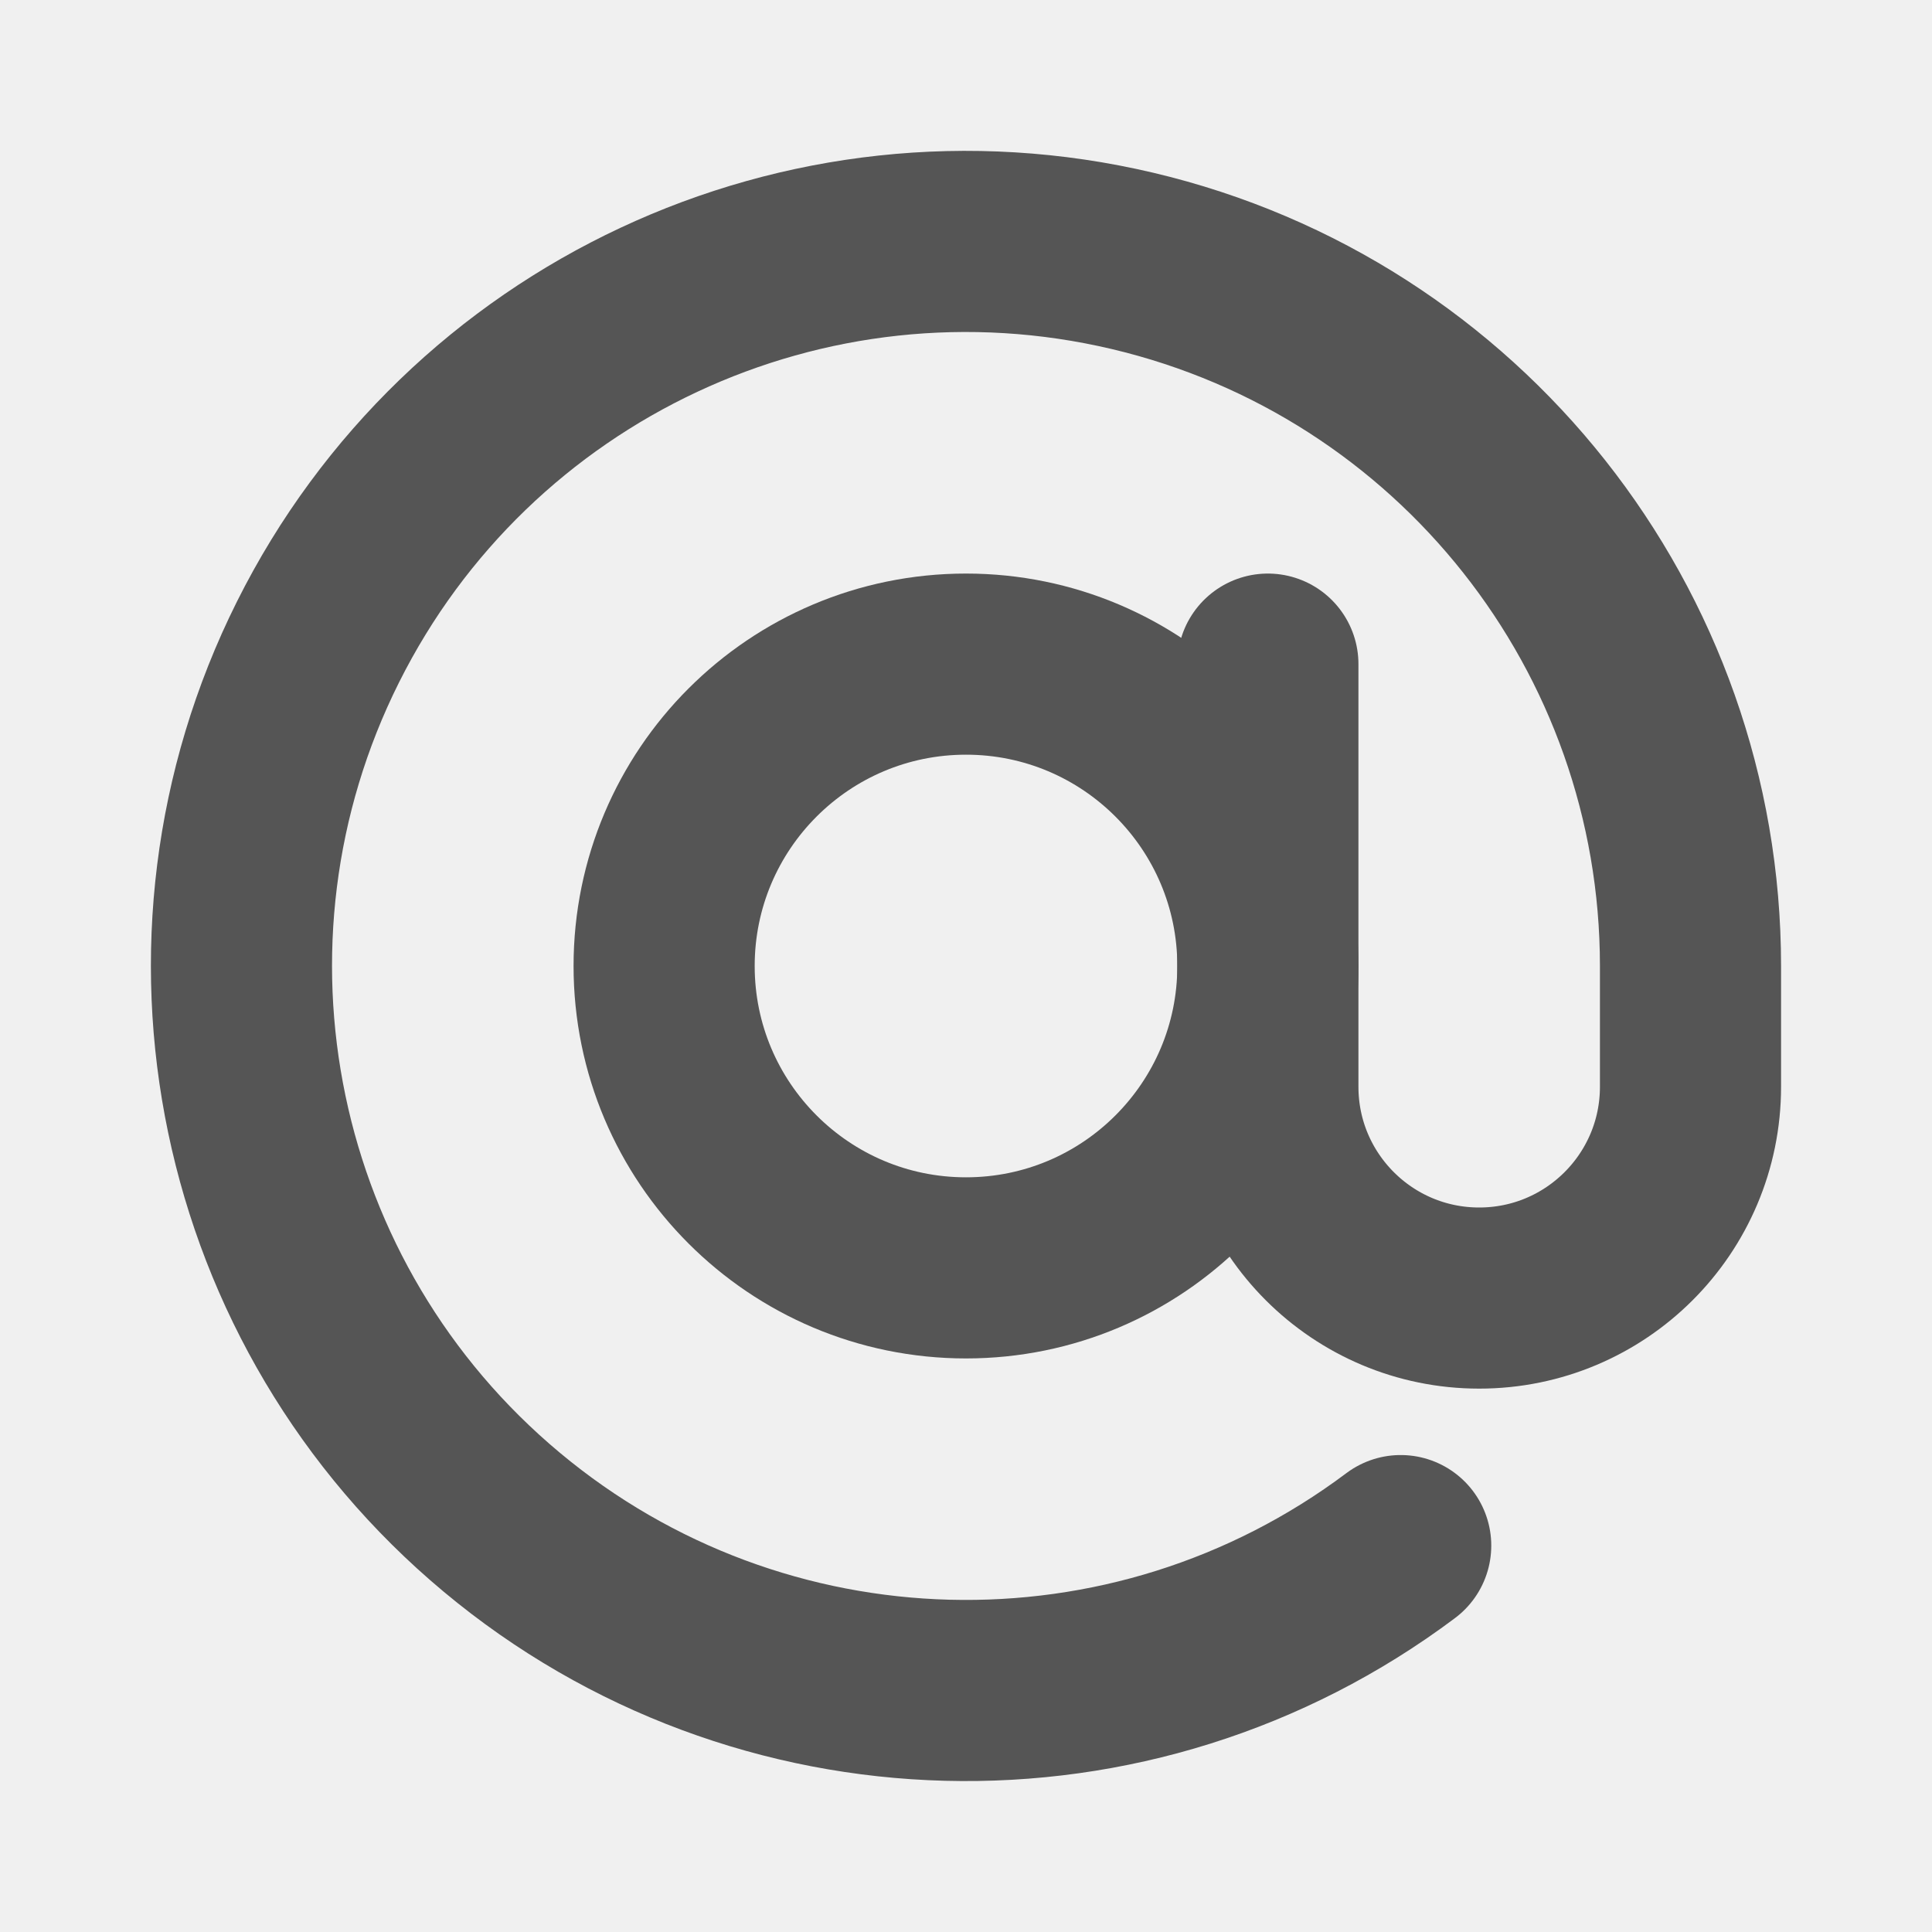
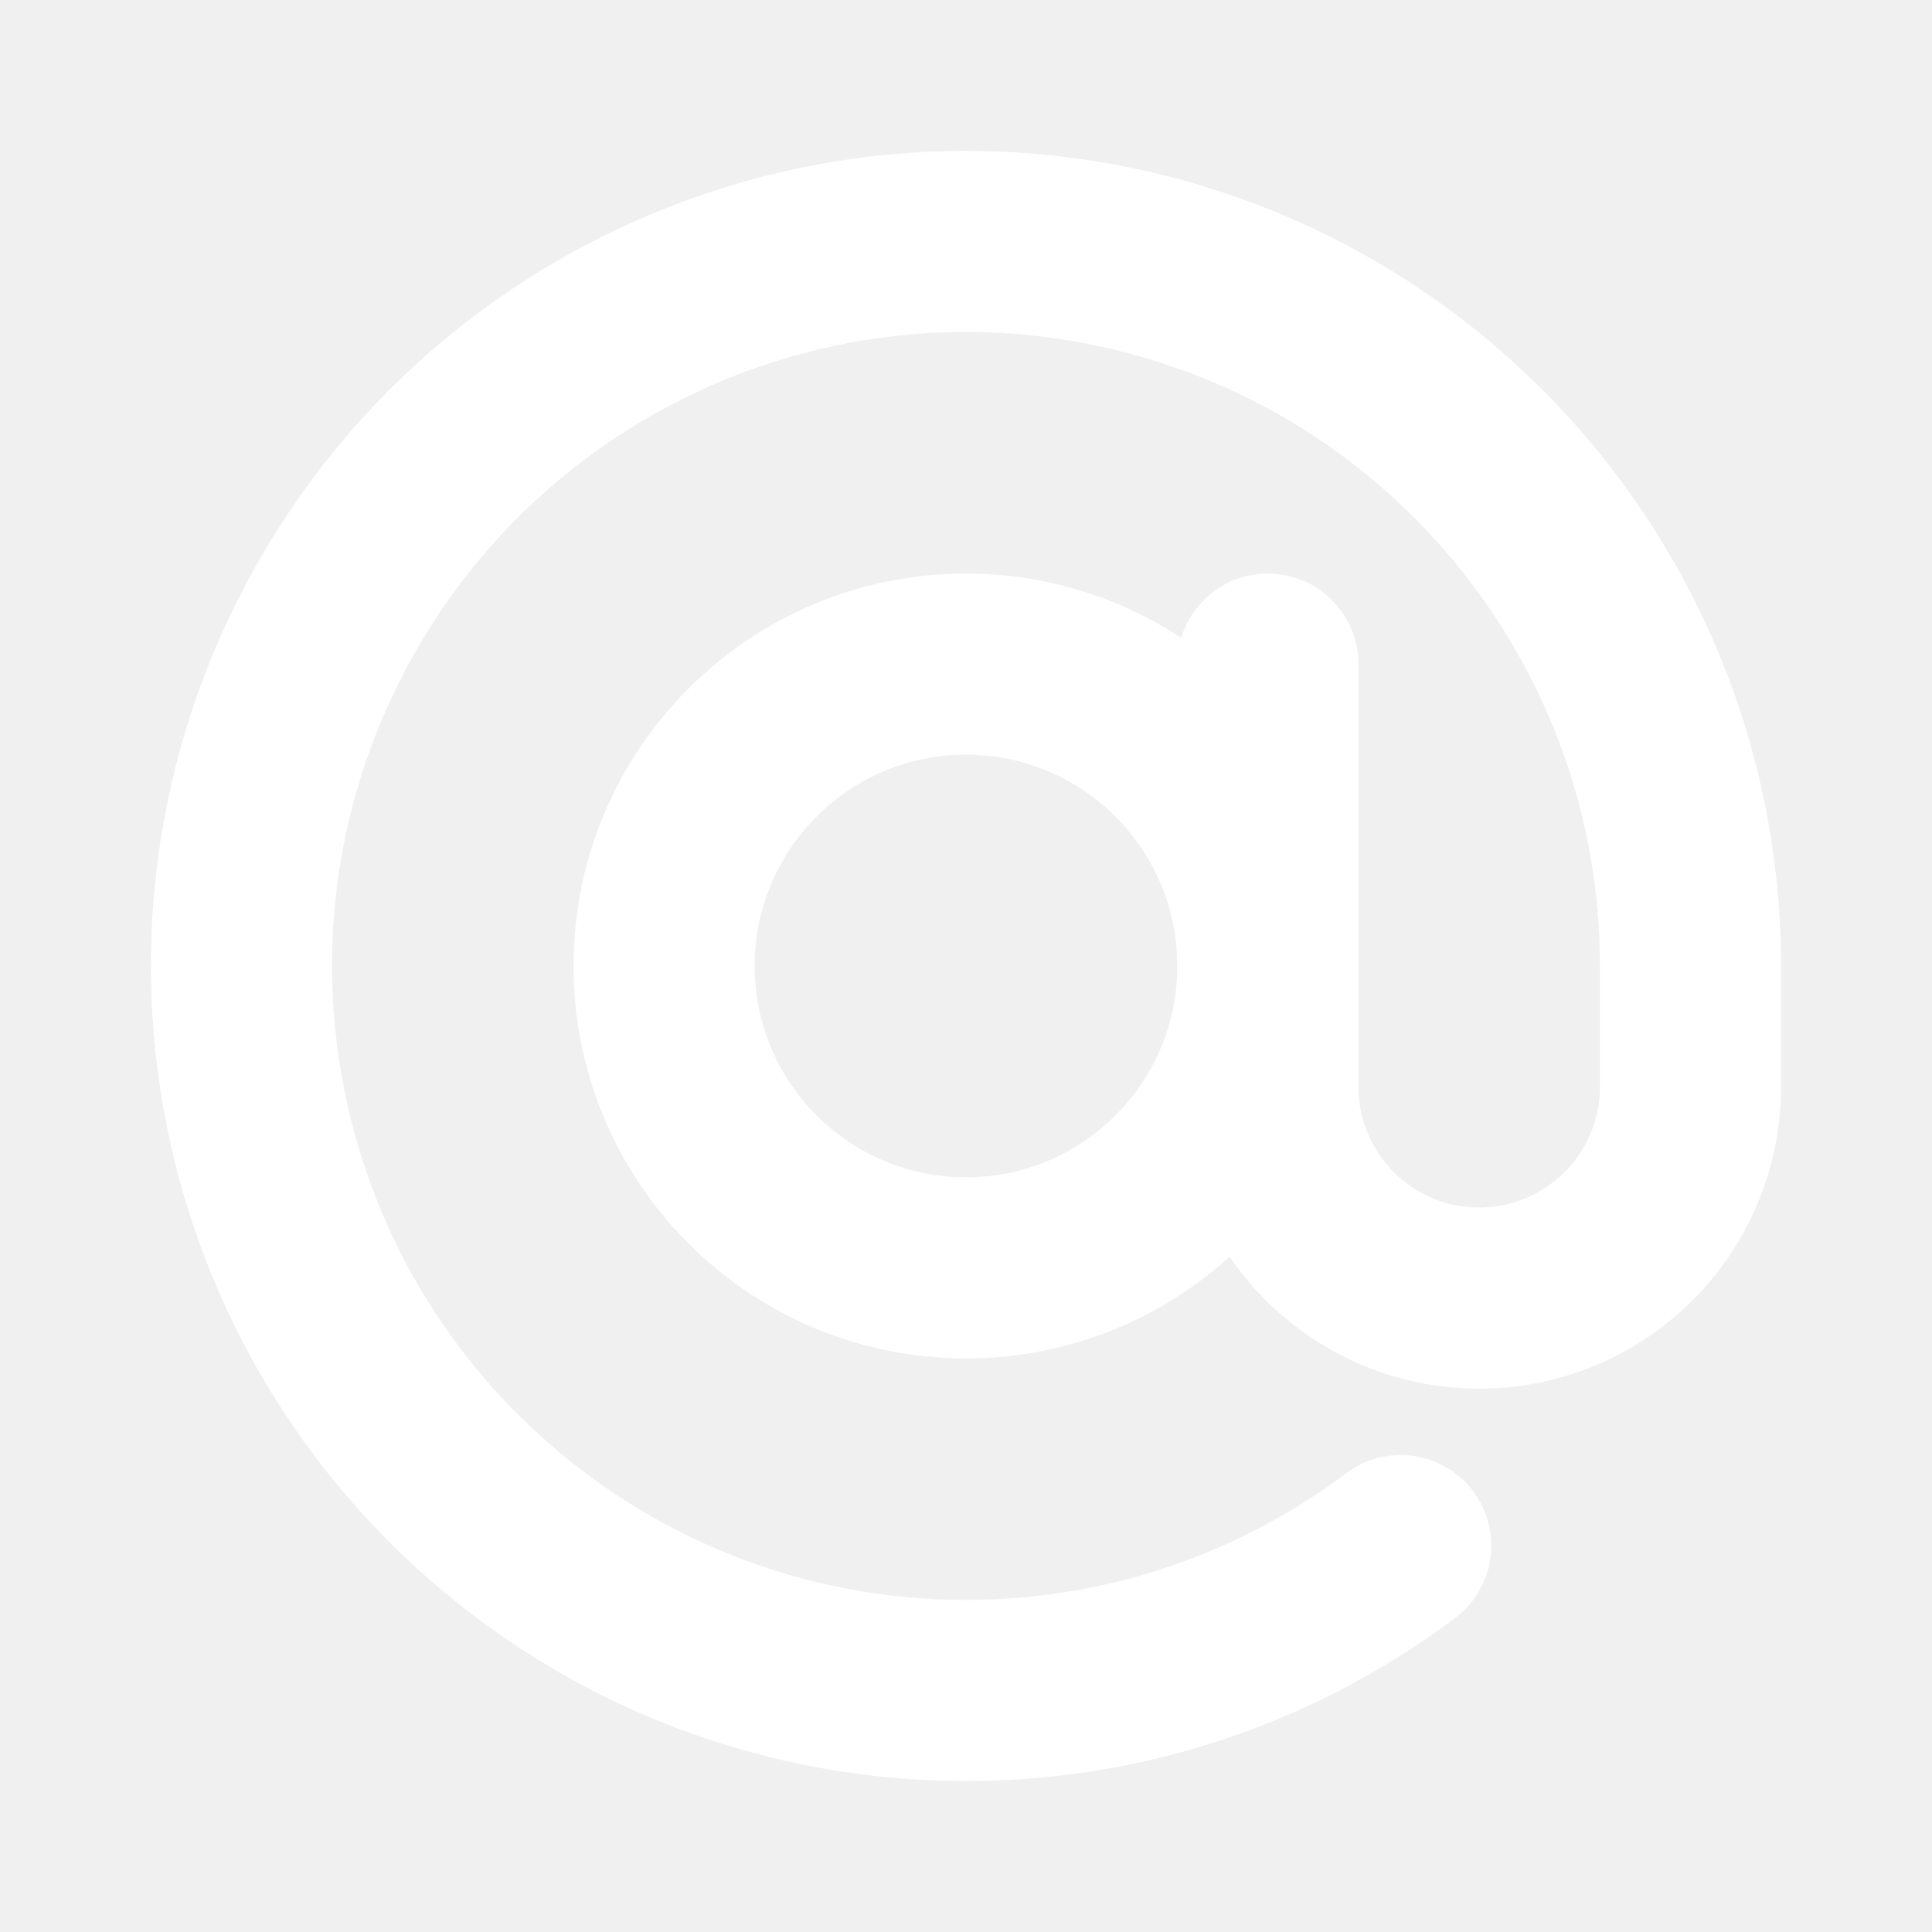
- <svg xmlns="http://www.w3.org/2000/svg" width="16" height="16" viewBox="0 0 16 16" fill="none" stroke="#555555" stroke-width="1.5" stroke-linecap="round" stroke-linejoin="round">
+ <svg xmlns="http://www.w3.org/2000/svg" width="16" height="16" viewBox="0 0 16 16" fill="none" stroke="#ffffff" stroke-width="1.5" stroke-linecap="round" stroke-linejoin="round">
  <circle cx="8" cy="8" r="2.5" />
  <path d="M10.5 5.5v3.5a1.75 1.75 0 0 0 3.5 0V8a6 6 0 1 0-2.4 4.8" />
</svg>
